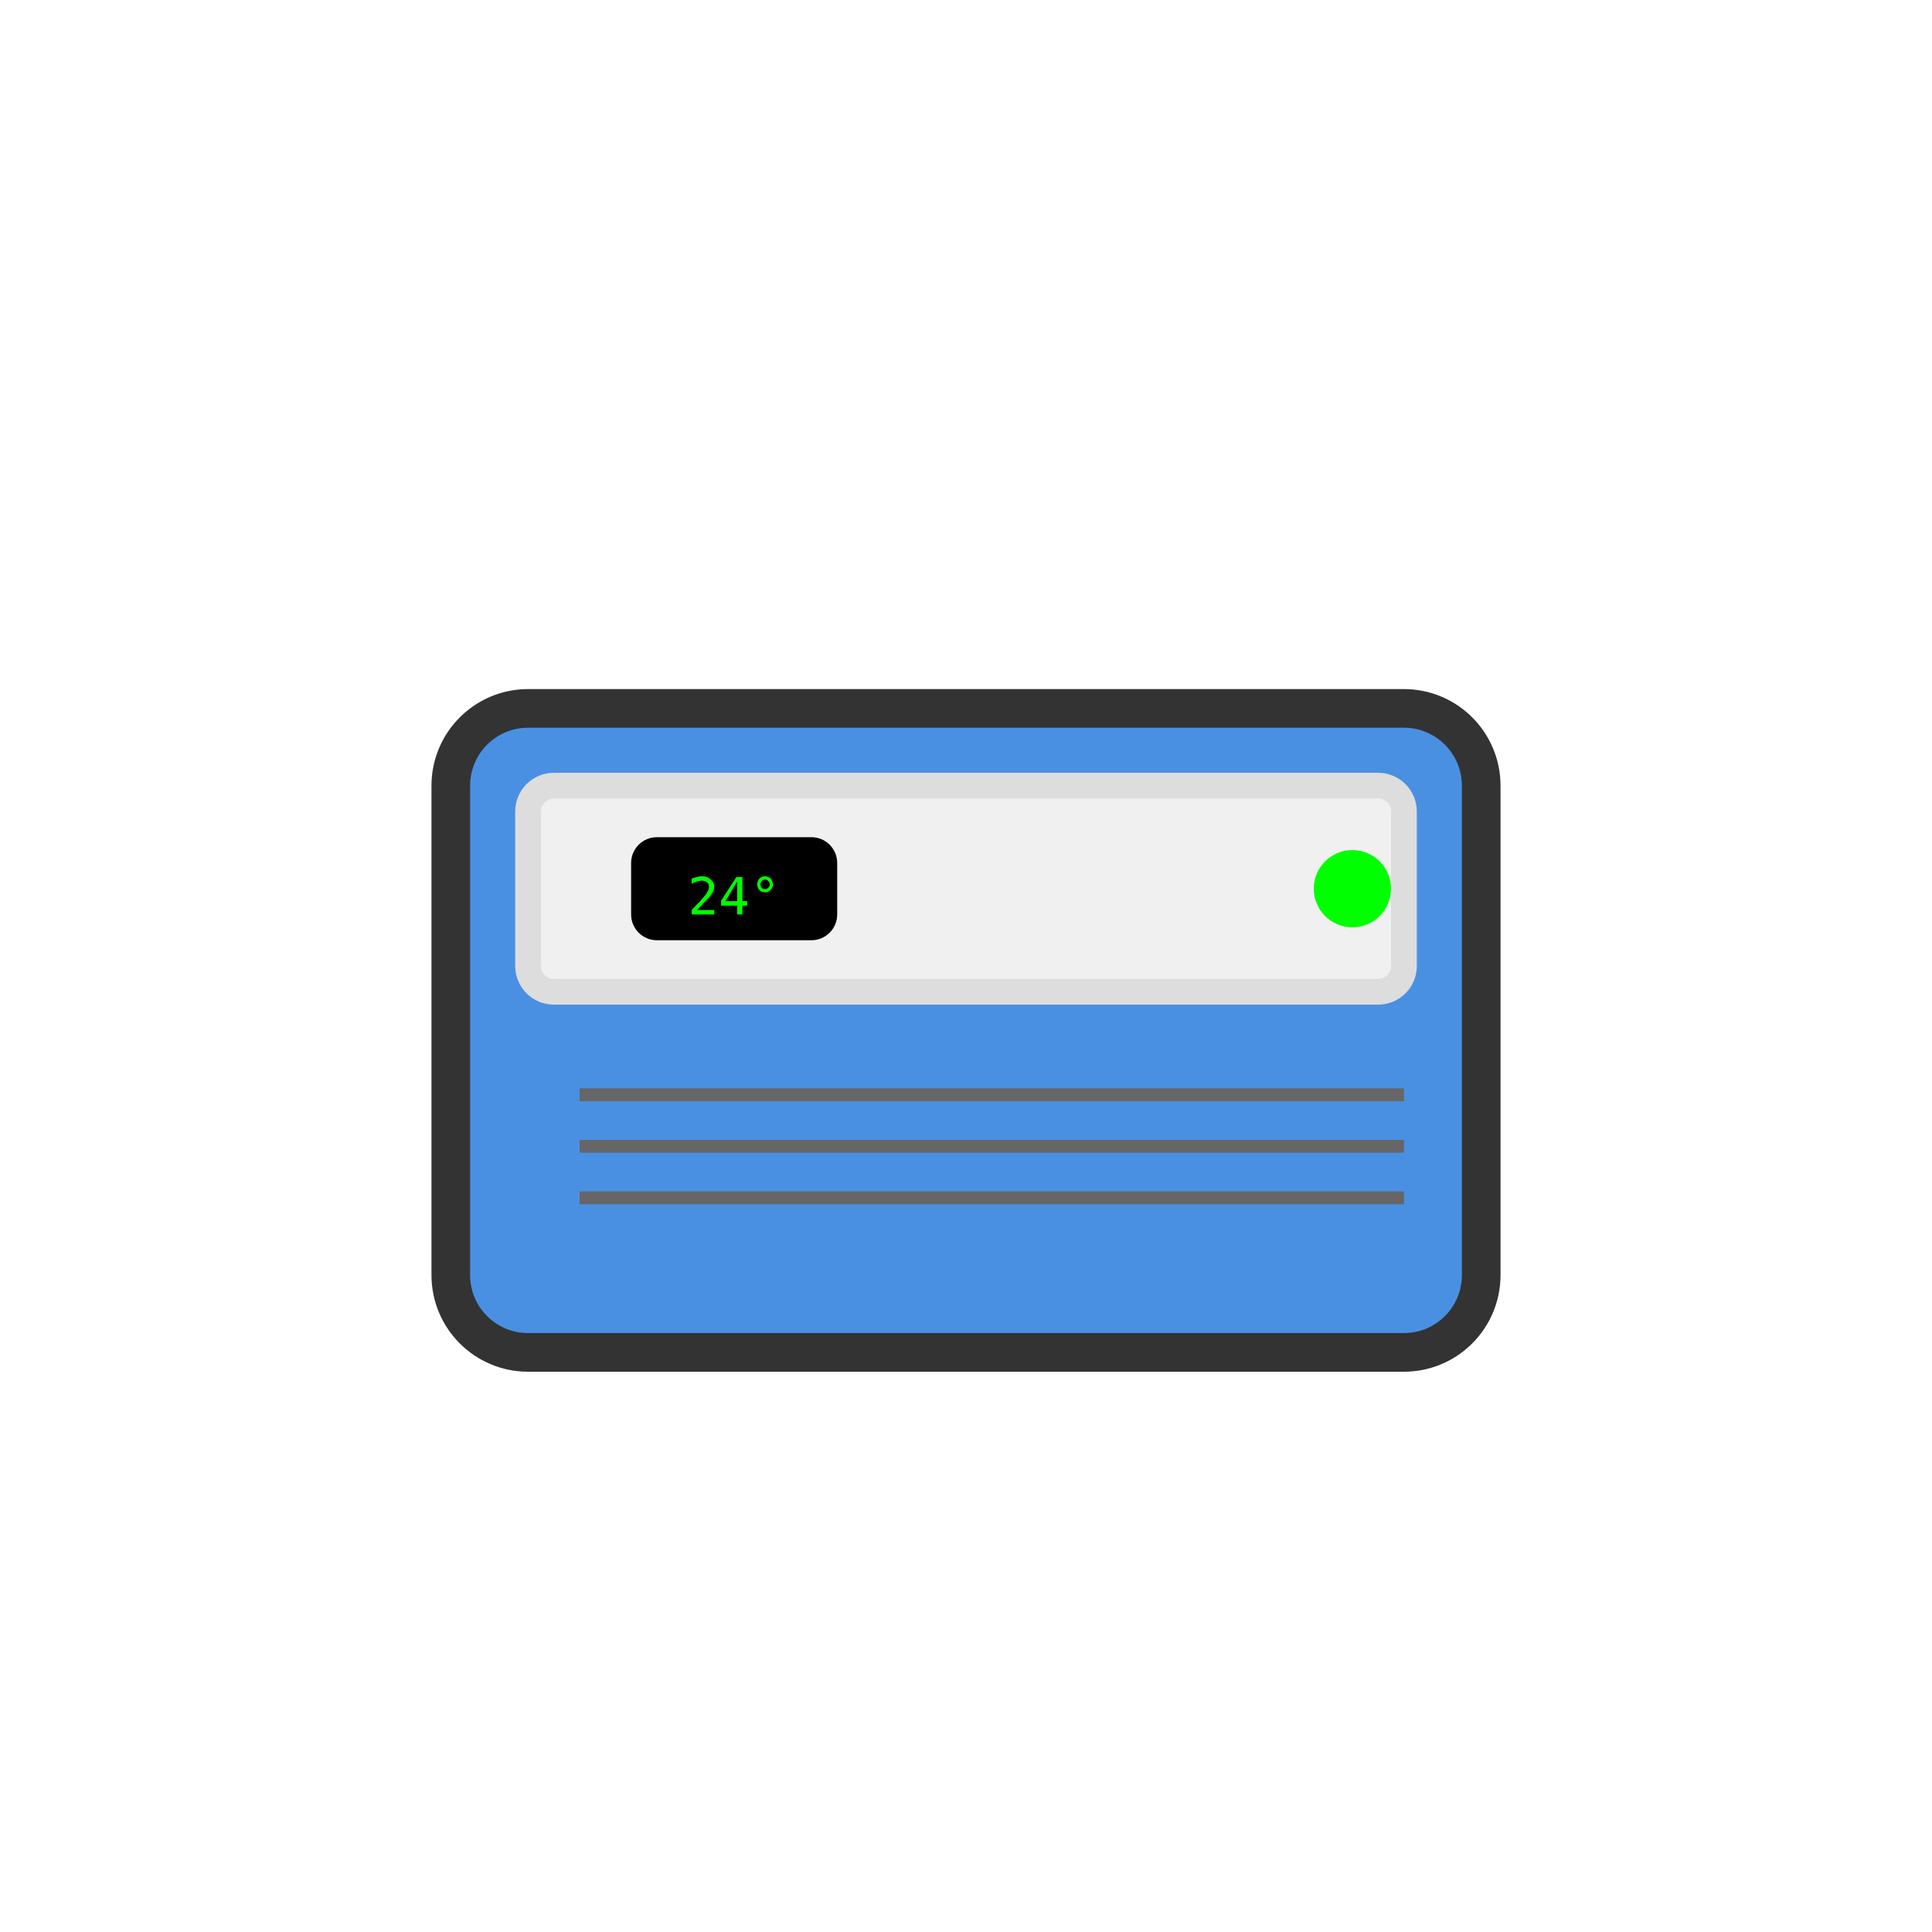
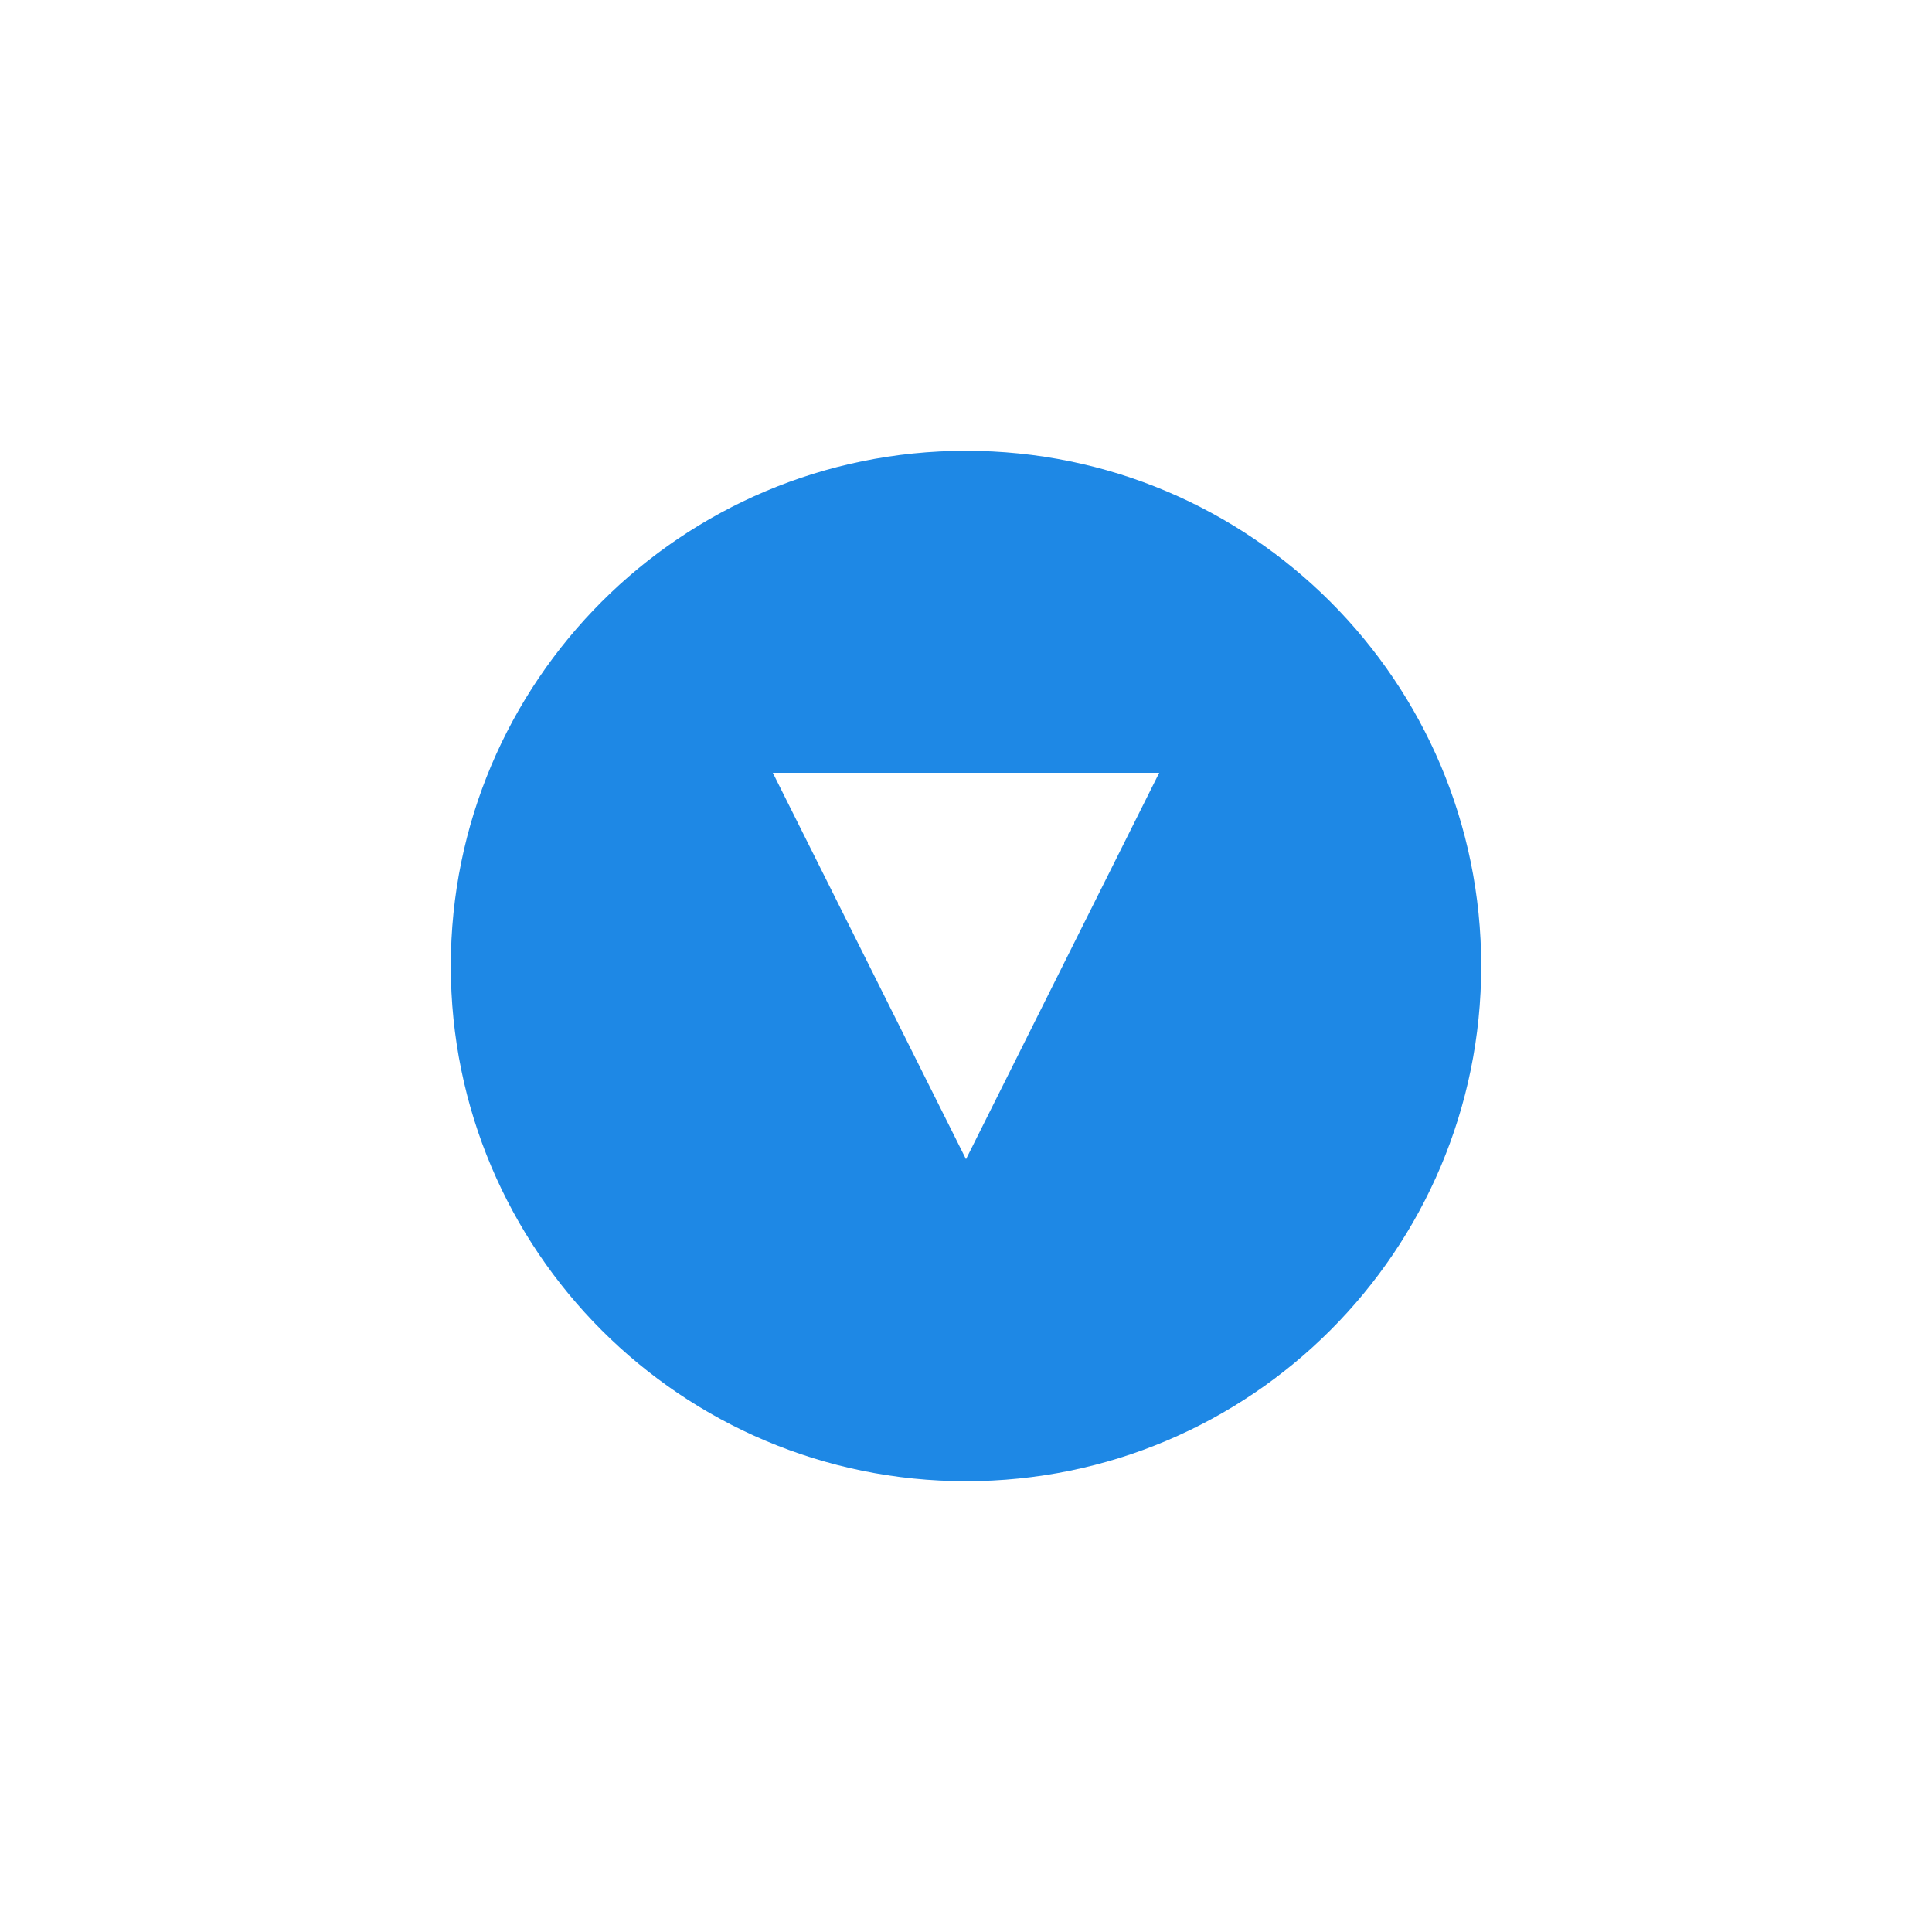
<svg xmlns="http://www.w3.org/2000/svg" width="75" height="75" viewBox="0 0 75 75">
  <rect width="75" height="75" fill="white" />
-   <g transform="translate(12.5, 12.5)">
-     <rect x="5" y="15" width="40" height="25" rx="3" fill="#4A90E2" stroke="#333" stroke-width="1.5" />
-     <rect x="8" y="18" width="34" height="8" rx="1" fill="#f0f0f0" stroke="#ddd" />
-     <line x1="10" y1="30" x2="42" y2="30" stroke="#666" stroke-width="0.5" />
-     <line x1="10" y1="32" x2="42" y2="32" stroke="#666" stroke-width="0.5" />
-     <line x1="10" y1="34" x2="42" y2="34" stroke="#666" stroke-width="0.5" />
-     <circle cx="40" cy="22" r="1.5" fill="#00ff00" />
-     <rect x="12" y="20" width="8" height="4" rx="1" fill="#000" />
-     <text x="16" y="23" text-anchor="middle" fill="#0f0" font-size="2" font-family="monospace">24°</text>
-   </g>
+   <circle cx="37.5" cy="37.5" r="20" fill="#1E88E5" />
+   <polygon points="30,30 45,30 37.5,45" fill="white" />
</svg>
